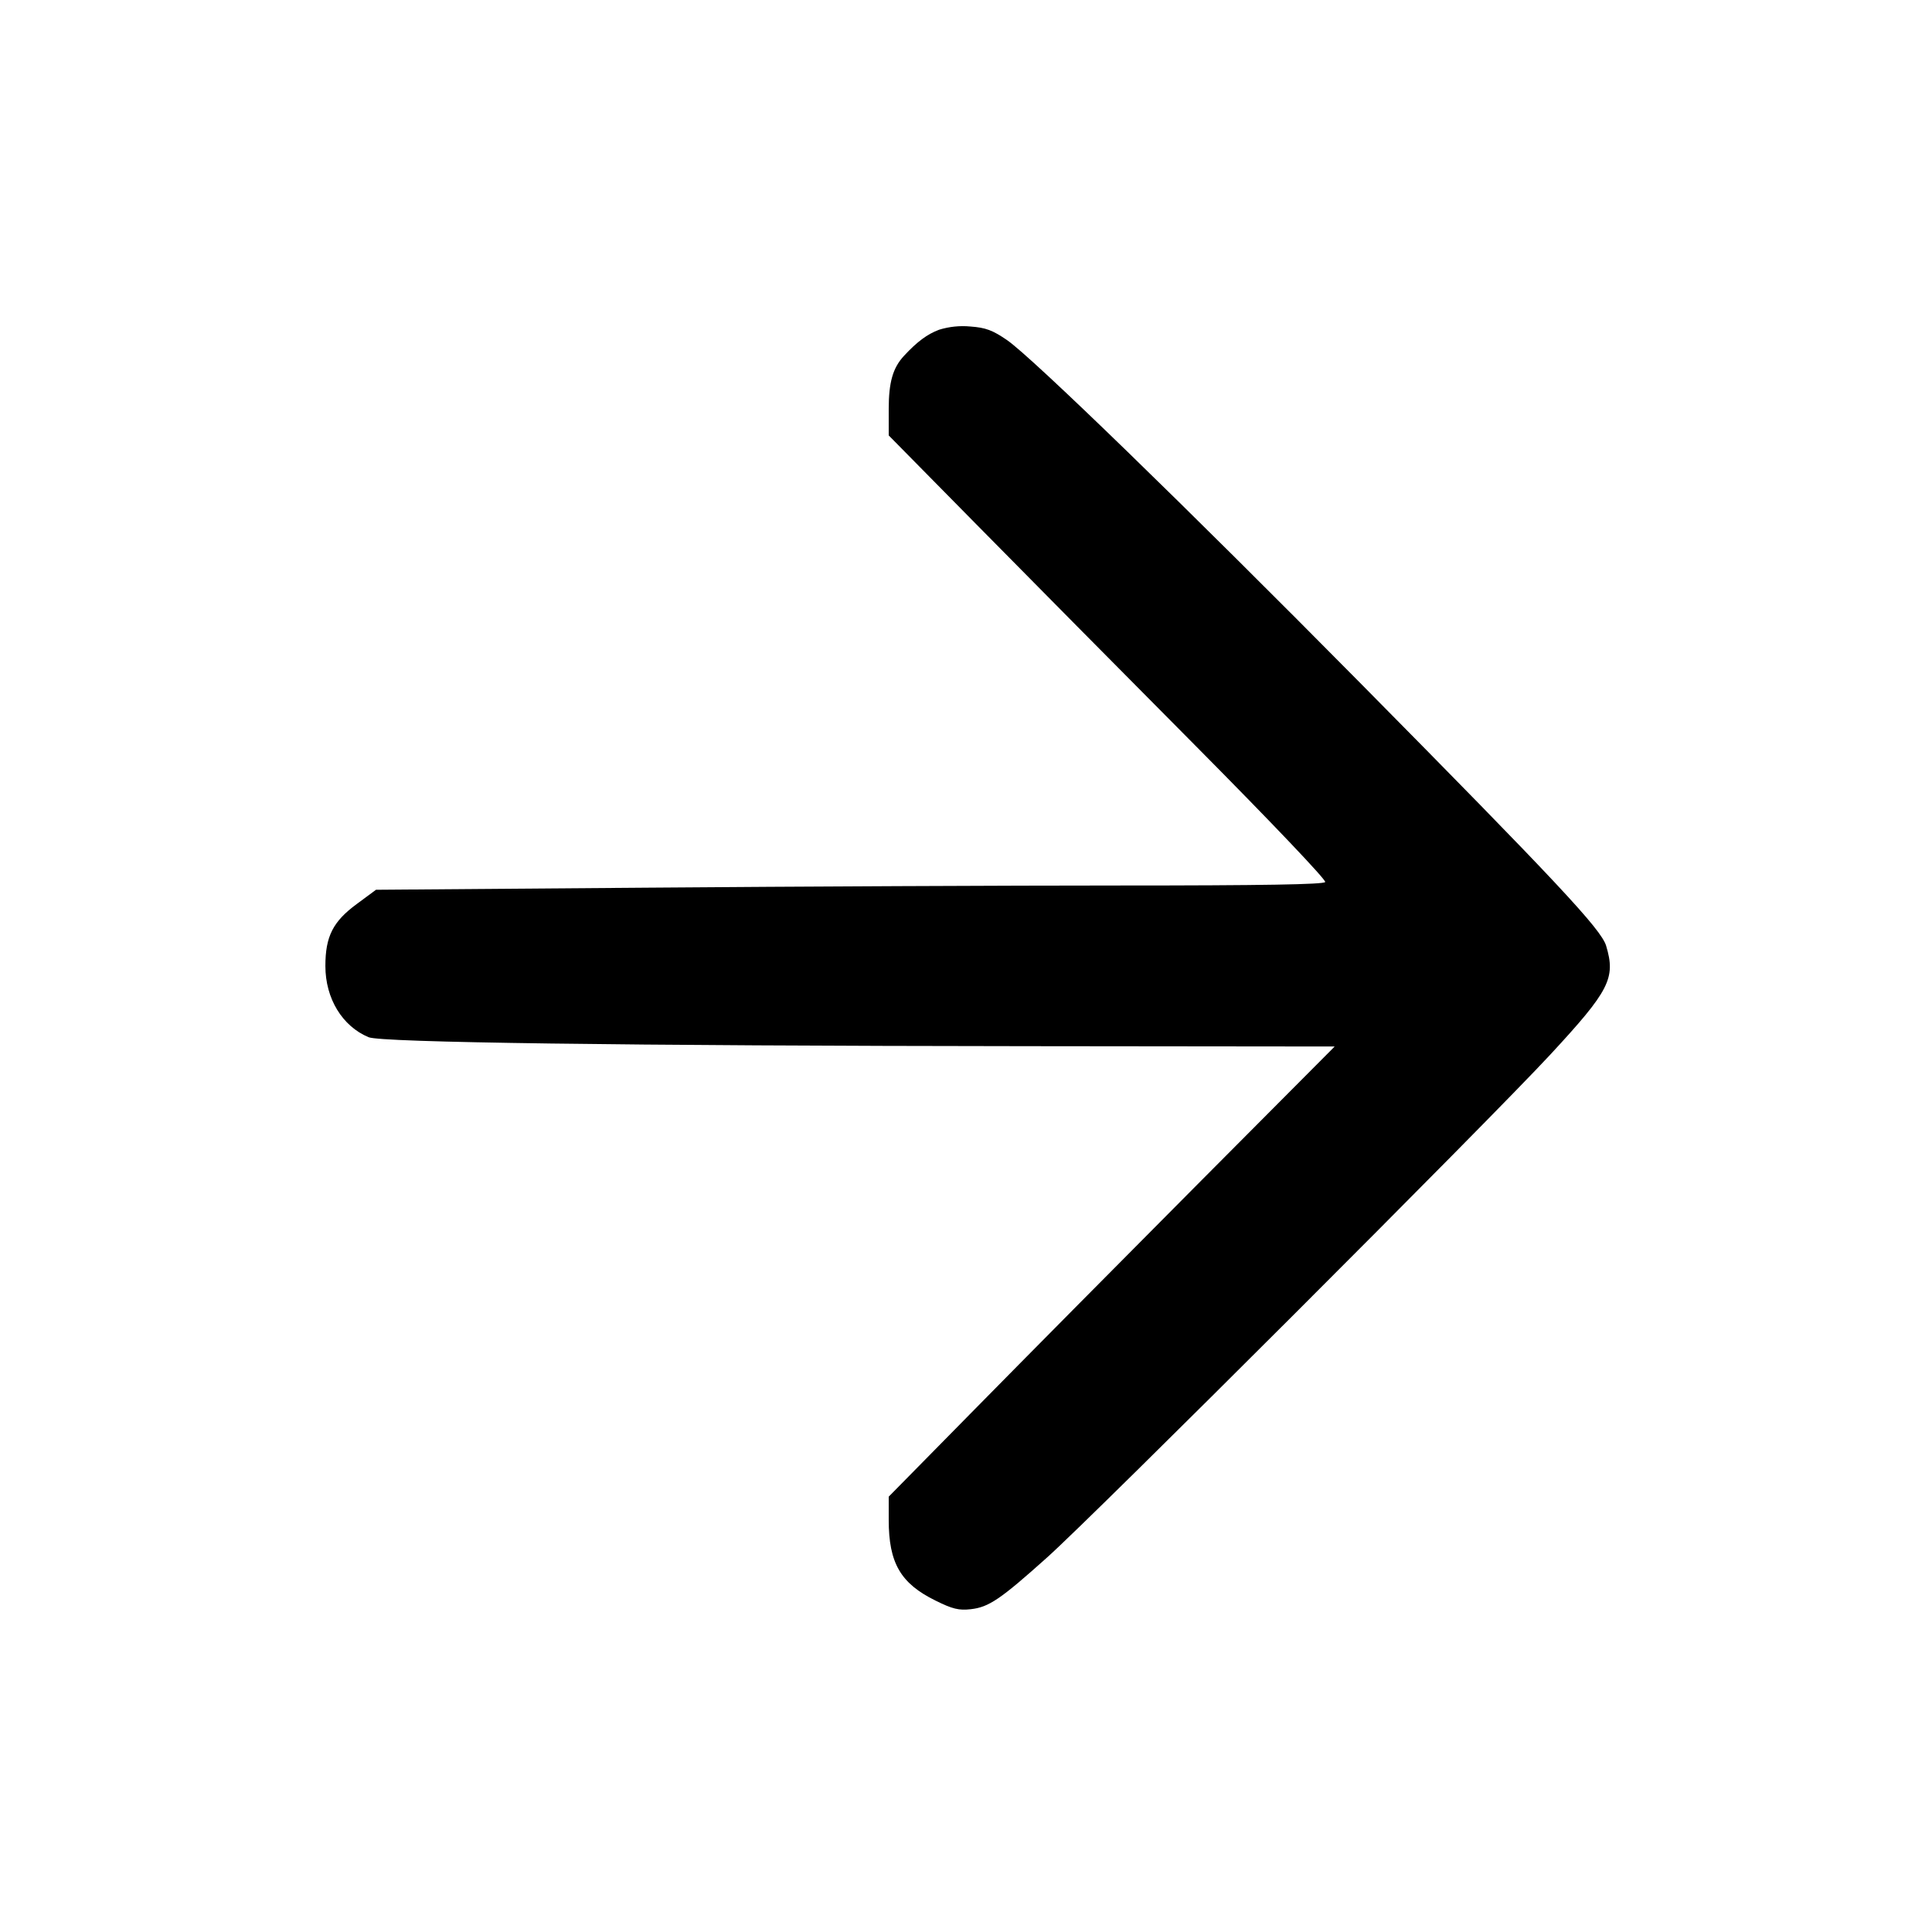
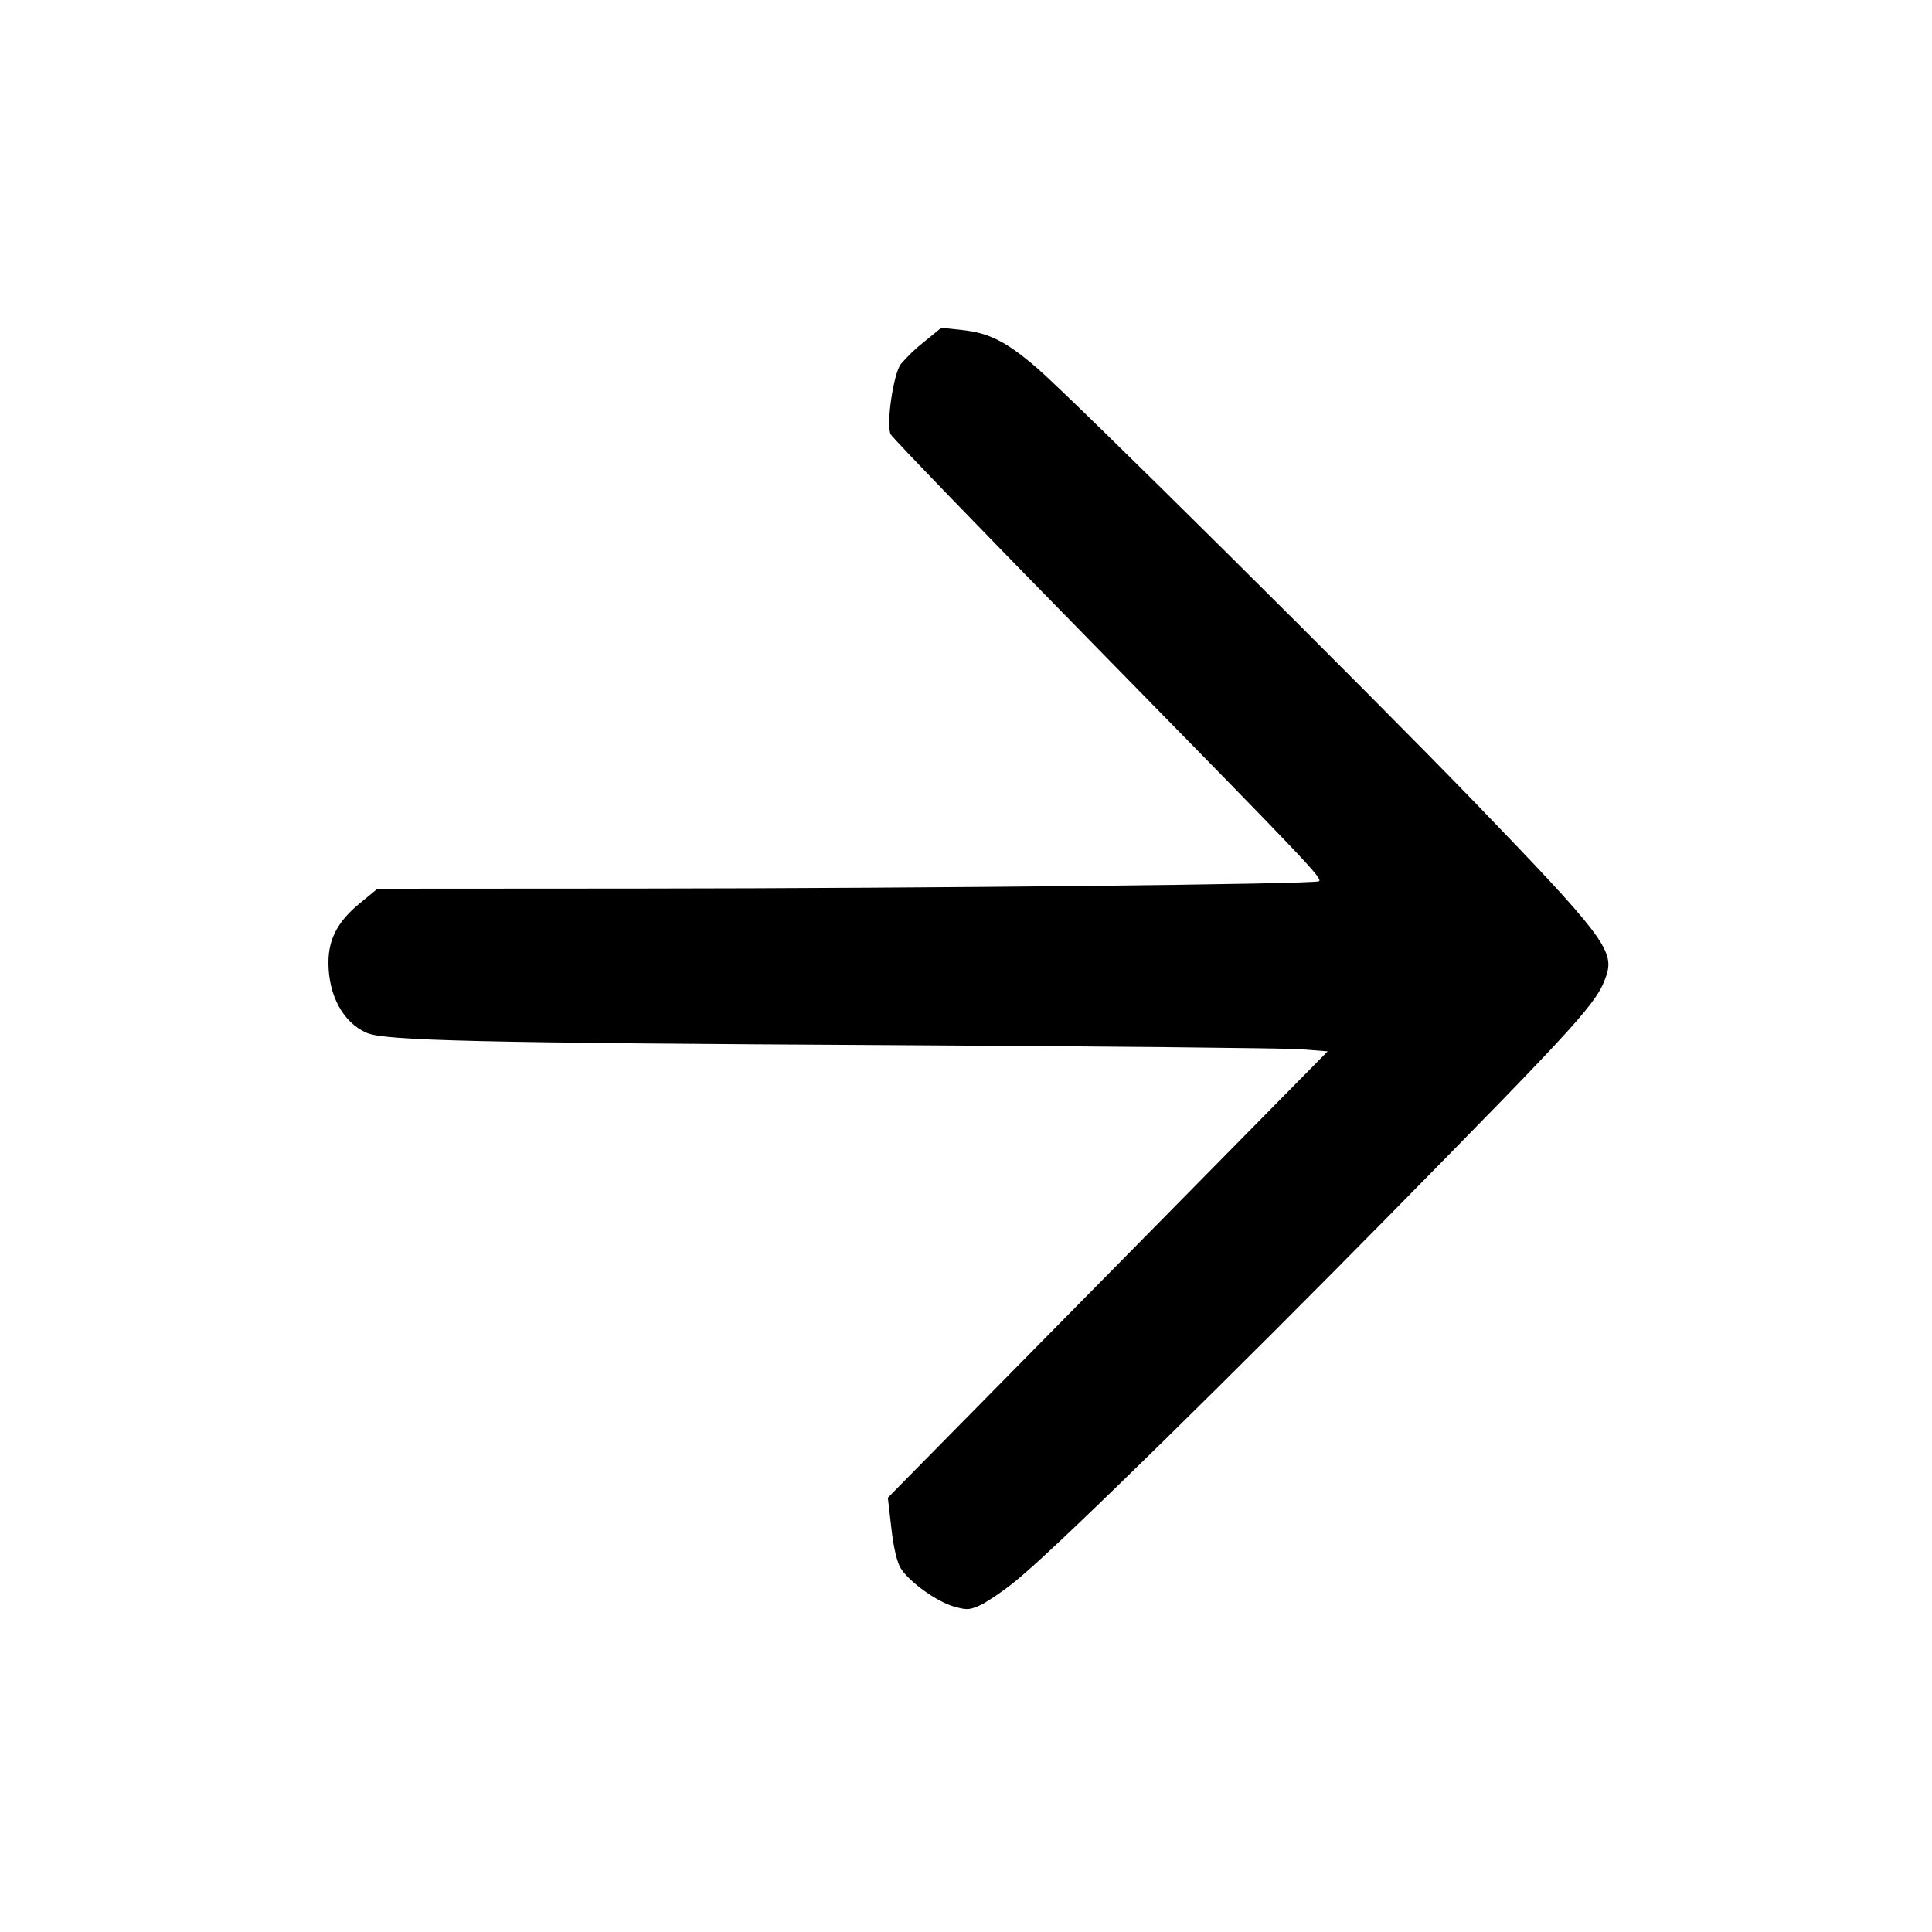
<svg xmlns="http://www.w3.org/2000/svg" viewBox="0 0 24 24">
-   <path d="M11.666 4.096c-.147.055-.274.149-.436.324-.139.15-.19.328-.19.663v.326l1.089 1.105c.599.608 1.825 1.847 2.725 2.753.932.939 1.623 1.665 1.608 1.69-.019.03-.774.043-2.538.043-1.381 0-4.028.012-5.882.027l-3.371.026-.238.176c-.297.218-.391.404-.391.771 0 .404.21.749.538.885.157.065 3.143.106 8.2.111l3.8.004-1.702 1.71c-.935.94-2.182 2.199-2.769 2.796l-1.069 1.086v.289c0 .535.147.789.581 1.002.211.105.291.124.439.107.224-.025.369-.124.949-.644.597-.535 5.495-5.43 6.25-6.246.736-.795.814-.948.693-1.351-.061-.205-.618-.799-3.056-3.266-2.161-2.186-4.075-4.044-4.386-4.258-.179-.123-.265-.155-.455-.169a1 1 0 0 0-.389.04" />
+   <path d="M11.48 4.246a2 2 0 0 0-.291.279c-.092.125-.183.75-.125.87.02.042 1.172 1.234 2.561 2.65 2.632 2.684 2.801 2.862 2.761 2.902-.037.037-4.807.088-8.451.091l-3.246.002-.222.183c-.271.223-.387.443-.387.735 0 .41.185.748.477.873.227.097 1.386.124 6.543.152 2.596.014 4.871.037 5.057.051l.336.026-2.732 2.773-2.732 2.772.044.38c.027.24.07.424.118.499.107.17.449.414.662.474.165.046.199.043.355-.033a3.4 3.4 0 0 0 .507-.369c.535-.457 2.598-2.481 4.542-4.457 2.399-2.438 2.59-2.649 2.699-2.986.1-.305-.057-.511-1.643-2.153-1.343-1.39-5.002-5.02-5.433-5.39-.379-.326-.593-.434-.924-.47l-.263-.028z" />
</svg>
